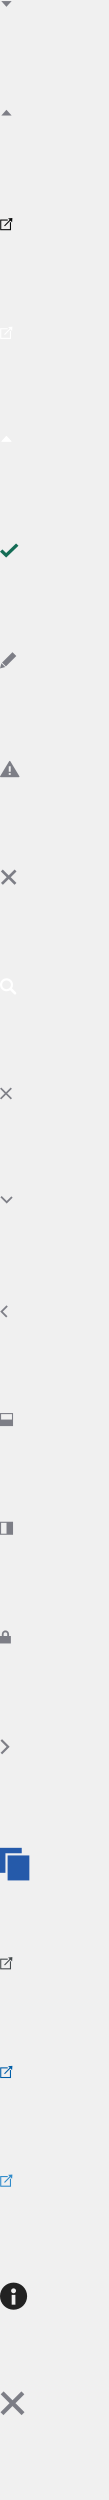
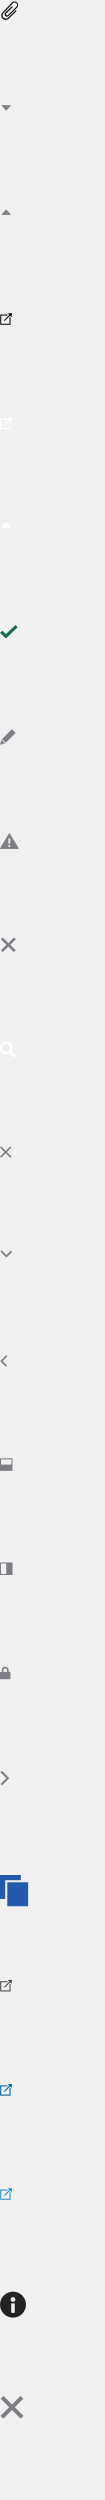
- <svg xmlns="http://www.w3.org/2000/svg" xmlns:xlink="http://www.w3.org/1999/xlink" baseProfile="tiny" preserveAspectRatio="xMinYMin meet" viewBox="0 0 100 2300" width="100" height="2300">
-   <g>
+ <svg xmlns="http://www.w3.org/2000/svg" xmlns:xlink="http://www.w3.org/1999/xlink" baseProfile="tiny" preserveAspectRatio="xMinYMin meet" viewBox="0 0 100 2400" width="100" height="2400">
+   <path d="M15.2 9.7L7.8 17c-.6.6-1.4.9-2.2.9S4 17.6 3.4 17c-1.2-1.2-1.2-3.2 0-4.4l9-9.5c.5-.5 1-.7 1.7-.7s1.2.2 1.7.7c.9.9.9 2.4 0 3.3l-8.1 8c-.2.2-.5.4-.8.4-.3 0-.6-.1-.8-.4-.2-.2-.4-.5-.4-.8 0-.3.1-.6.4-.8l6.2-6.1-.8-.8L5.1 12c-.9.9-.9 2.4 0 3.3.5.5 1 .7 1.6.7s1.2-.2 1.6-.7l8.1-8c1.4-1.4 1.4-3.5 0-4.9-.7-.7-1.6-1-2.4-1-.9 0-1.8.3-2.5 1l-9 9.5c-1.7 1.7-1.7 4.3 0 6 .8.8 1.9 1.2 3 1.2s2.2-.4 3-1.2l7.4-7.3-.7-.9z" fill="#0B0C0C" />
+   <g transform="translate(0 100)">
    <g>
      <g>
-         <defs>
-           <path id="dropdown-downa" d="M5.9 6.3L1.2 1h9.5z" />
-         </defs>
-         <clipPath id="dropdown-downb">
-           <use xlink:href="#dropdown-downa" overflow="visible" />
-         </clipPath>
-         <path clip-path="url(#dropdown-downb)" fill="#7D7E86" d="M-3.8-4h19.5v15.2H-3.8z" />
-       </g>
-     </g>
-   </g>
-   <g transform="translate(0 100)">
+         <g>
+           <defs>
+             <path id="dropdown-downa" d="M5.9 6.3L1.2 1h9.5z" />
+           </defs>
+           <clipPath id="dropdown-downb">
+             <use xlink:href="#dropdown-downa" overflow="visible" />
+           </clipPath>
+           <path clip-path="url(#dropdown-downb)" fill="#7D7E86" d="M-3.8-4h19.5v15.2H-3.8z" />
+         </g>
+       </g>
+     </g>
+   </g>
+   <g transform="translate(0 200)">
    <g>
      <g>
        <g>
          <defs>
            <path id="dropdown-upa" d="M5.9 1l4.8 5.3H1.2z" />
          </defs>
          <clipPath id="dropdown-upb">
            <use xlink:href="#dropdown-upa" overflow="visible" />
          </clipPath>
          <path clip-path="url(#dropdown-upb)" fill="#7D7E86" d="M-3.8-4h19.5v15.2H-3.8z" />
        </g>
      </g>
    </g>
  </g>
-   <g transform="translate(0 200)">
+   <g transform="translate(0 300)">
    <g fill="none" fill-rule="evenodd">
      <g transform="translate(-245 -276)">
        <g transform="translate(246 274)">
          <path d="M3.5 9.5l5.755-5.954" stroke="#0b0c0c" stroke-linecap="square" />
          <path fill="#0b0c0c" d="M10.414 2.586l-.284 3.958L6.456 2.87z" />
          <path d="M6.13 4.446H-.33v8.86h8.963V6.443" stroke="#0b0c0c" />
        </g>
      </g>
    </g>
  </g>
-   <g transform="translate(0 300)">
+   <g transform="translate(0 400)">
    <g fill="none" fill-rule="evenodd">
      <g transform="translate(-202 -276)">
        <g transform="translate(203 274)">
          <path d="M3.5 9.5l5.755-5.954" stroke="#fff" stroke-linecap="square" />
          <path fill="#fff" d="M10.414 2.586l-.284 3.958L6.456 2.87z" />
          <path d="M6.13 4.446H-.33v8.86h8.963V6.443" stroke="#fff" />
        </g>
      </g>
    </g>
  </g>
-   <g transform="translate(0 400)">
+   <g transform="translate(0 500)">
    <style type="text/css">.st0{clip-path:url(#SVGID_2_);fill-rule:evenodd;clip-rule:evenodd;fill:#FFFFFF;}</style>
    <g>
      <g>
        <defs>
          <path id="SVGID_1_" d="M5.92 1.027l4.763 5.25H1.157z" />
        </defs>
        <use xlink:href="#SVGID_1_" overflow="visible" fill-rule="evenodd" clip-rule="evenodd" fill="#fff" />
        <clipPath id="SVGID_2_">
          <use xlink:href="#SVGID_1_" overflow="visible" />
        </clipPath>
        <path class="st0" d="M-3.843-3.973h19.526v15.25H-3.843z" />
      </g>
    </g>
  </g>
-   <g transform="translate(0 500)">
+   <g transform="translate(0 600)">
    <g fill="none" fill-rule="evenodd">
      <g transform="translate(-26 -342)" fill="#146C55">
        <path d="M31.657 350.773l-3.49-3.335L26 349.522l5.657 5.438 11.314-10.875L40.785 342l-9.126 8.773" />
      </g>
    </g>
  </g>
-   <g transform="translate(0 600)">
+   <g transform="translate(0 700)">
    <g fill="none" fill-rule="evenodd">
      <g transform="translate(-26 -385)" fill="#7D7E86">
        <g transform="translate(26 385)">
          <g>
            <path d="M0 14.974l1.294-4.82L4.83 13.68 0 14.974M1.883 9.565L11.463 0 15 3.53l-9.58 9.564-3.537-3.53" />
          </g>
        </g>
      </g>
    </g>
  </g>
-   <g transform="translate(0 700)">
+   <g transform="translate(0 800)">
    <g fill="none" fill-rule="evenodd">
      <g transform="translate(-26 -435)" fill="#7D7E86">
        <path d="M43.802 449.102l-8.347-13.828c-.102-.17-.29-.274-.495-.274-.204 0-.392.104-.495.274l-8.388 13.898c-.102.17-.103.38 0 .55.102.17.29.275.496.275h16.783c.316 0 .572-.246.572-.55 0-.13-.047-.25-.126-.345zm-9.74-2.866h1.797v1.663h-1.8v-1.665zm0-6.295h1.797v5.033h-1.8v-5.03z" />
      </g>
    </g>
  </g>
-   <g transform="translate(0 800)">
+   <g transform="translate(0 900)">
    <g fill="none" fill-rule="evenodd">
      <g transform="translate(-286 -382)" fill="#7D7E86">
        <g transform="translate(278 382)">
          <path d="M23.112 12.283l-1.757 1.757L16 8.685l-5.355 5.355-1.757-1.757L14.13 7.04 8.808 1.718 10.564-.04 16 5.396 21.436-.04l1.757 1.757L17.87 7.04l5.242 5.243z" />
        </g>
      </g>
    </g>
  </g>
-   <g transform="translate(0 900)">
+   <g transform="translate(0 1000)">
    <g fill="none" fill-rule="evenodd">
      <g transform="translate(-19 -67)" fill="#fff">
        <g transform="translate(19 67)">
          <path d="M11.01 9.297C11.637 8.35 12 7.217 12 6c0-3.308-2.69-6-6-6-3.308 0-6 2.692-6 6 0 3.31 2.692 6 6 6 1.217 0 2.35-.364 3.297-.99.018.022.037.043.057.063l3.573 3.572c.472.473 1.246.473 1.72 0 .47-.472.47-1.245 0-1.718l-3.574-3.573c-.02-.02-.04-.04-.062-.057zM6 10c2.21 0 4-1.79 4-4S8.21 2 6 2 2 3.79 2 6s1.79 4 4 4z" />
        </g>
      </g>
    </g>
  </g>
-   <g transform="translate(0 1000)">
+   <g transform="translate(0 1100)">
    <g fill="none" fill-rule="evenodd">
      <g transform="translate(-101 -102)" fill="#7D7E86">
        <g transform="translate(94 103)">
          <path d="M18.015 9.365L16.92 10.46 12.5 6.04l-4.42 4.42-1.095-1.095L11.39 4.96 7.062.636 8.158-.46 12.5 3.88l4.342-4.34L17.937.635 13.61 4.96l4.405 4.405z" />
        </g>
      </g>
    </g>
  </g>
-   <g transform="translate(0 1100)">
+   <g transform="translate(0 1200)">
    <g fill="none" fill-rule="evenodd">
      <g transform="translate(-101 -257)" fill="#7D7E86">
        <path d="M111.443 257.665l1.167 1.167-5.445 5.444-5.775-5.774 1.167-1.167 4.608 4.608 4.278-4.278z" />
      </g>
    </g>
  </g>
-   <g transform="translate(0 1200)">
+   <g transform="translate(0 1300)">
    <g fill="none" fill-rule="evenodd">
      <g transform="translate(-103 -216)" fill="#7D7E86">
        <path d="M109.835 226.943l-1.167 1.167-5.444-5.445 5.774-5.775 1.167 1.167-4.608 4.608 4.278 4.278z" />
      </g>
    </g>
  </g>
-   <g transform="translate(0 1300)">
+   <g transform="translate(0 1400)">
    <g fill="none" fill-rule="evenodd">
      <g transform="translate(-101 -136)" fill="#7D7E86">
        <path d="M101 136v12h12v-12h-12zm1 1v5h10v-5h-10z" />
      </g>
    </g>
  </g>
-   <g transform="translate(0 1400)">
+   <g transform="translate(0 1500)">
    <g fill="none" fill-rule="evenodd">
      <g transform="translate(-101 -173)" fill="#7D7E86">
        <path d="M101 173h12v12h-12v-12zm1 1h5v10h-5v-10z" />
      </g>
    </g>
  </g>
-   <g transform="translate(0 1500)">
+   <g transform="translate(0 1600)">
    <g fill="none" fill-rule="evenodd">
      <g transform="translate(-283 -472)" fill="#7D7E86">
        <path d="M288 472c-1.842 0-3.333 1.534-3.333 3.43v1.713H283V484h10v-6.857h-1.667v-1.714c0-1.897-1.49-3.43-3.333-3.43zm0 1.714c.992 0 1.667.695 1.667 1.715v1.712h-3.334v-1.714c0-1.02.675-1.716 1.667-1.716z" />
      </g>
    </g>
  </g>
-   <g transform="translate(0 1600)">
+   <g transform="translate(0 1700)">
    <g fill="none" fill-rule="evenodd">
      <g transform="translate(-234 -88)" fill="#7D7E86">
        <path d="M234.54 100.554l1.418 1.417 6.93-6.93-7.013-7.01-1.416 1.417 5.593 5.595-5.513 5.514z" />
      </g>
    </g>
  </g>
-   <g transform="translate(0 1700)">
+   <g transform="translate(0 1800)">
    <g fill="none" fill-rule="evenodd">
      <g transform="translate(-350 -164)" fill="#255AAA">
        <g transform="translate(350 164)">
          <path d="M7 7h20v23H7zM5 23H0V0h20v5H5v18z" />
        </g>
      </g>
    </g>
  </g>
-   <g transform="translate(0 1800)">
+   <g transform="translate(0 1900)">
    <g fill="none" fill-rule="evenodd">
      <g transform="translate(-202 -276)">
        <g transform="translate(203 274)">
          <path d="M3.5 9.5l5.755-5.954" stroke="#454A4C" stroke-linecap="square" />
          <path fill="#454A4C" d="M10.414 2.586l-.284 3.958L6.456 2.87z" />
          <path d="M6.13 4.446H-.33v8.86h8.963V6.443" stroke="#454A4C" />
        </g>
      </g>
    </g>
  </g>
-   <g transform="translate(0 1900)">
+   <g transform="translate(0 2000)">
    <g fill="none" fill-rule="evenodd">
      <g transform="translate(-245 -276)">
        <g transform="translate(246 274)">
          <path d="M3.5 9.5l5.755-5.954" stroke="#005EA8" stroke-linecap="square" />
          <path fill="#005EA8" d="M10.414 2.586l-.284 3.958L6.456 2.87z" />
          <path d="M6.13 4.446H-.33v8.86h8.963V6.443" stroke="#005EA8" />
        </g>
      </g>
    </g>
  </g>
-   <g transform="translate(0 2000)">
+   <g transform="translate(0 2100)">
    <g fill="none" fill-rule="evenodd">
      <g transform="translate(-288 -276)">
        <g transform="translate(289 274)">
          <path d="M3.5 9.5l5.755-5.954" stroke="#2E8ACA" stroke-linecap="square" />
          <path fill="#2E8ACA" d="M10.414 2.586l-.284 3.958L6.456 2.87z" />
          <path d="M6.13 4.446H-.33v8.86h8.963V6.443" stroke="#2E8ACA" />
        </g>
      </g>
    </g>
  </g>
-   <g transform="translate(0 2100)">
+   <g transform="translate(0 2200)">
    <g fill="none" fill-rule="evenodd">
      <g transform="translate(-351 -117)" fill="#222">
        <path d="M363.472 117c-6.9 0-12.472 5.57-12.472 12.472 0 6.9 5.57 12.472 12.472 12.472 6.9 0 12.472-5.57 12.472-12.472 0-6.9-5.57-12.472-12.472-12.472zm1.712 20.283h-3.424v-8.994h3.39l.034 8.992zm-1.712-10.482c-1.233 0-2.267-.992-2.267-2.265 0-1.233.994-2.268 2.267-2.268 1.233 0 2.268.995 2.268 2.268 0 1.273-1.035 2.267-2.268 2.267z" />
      </g>
    </g>
  </g>
-   <g transform="translate(0 2200)">
+   <g transform="translate(0 2300)">
    <g fill="none" fill-rule="evenodd">
      <g transform="translate(-223 -367)" fill="#7D7E86">
        <g transform="translate(210 367)">
          <path d="M35.53 19.23l-2.69 2.69-8.34-8.34-8.34 8.34-2.69-2.69 8.308-8.31-8.152-8.15 2.69-2.69L24.5 8.26 32.683.08l2.69 2.69-8.15 8.15 8.308 8.31z" />
        </g>
      </g>
    </g>
  </g>
</svg>
